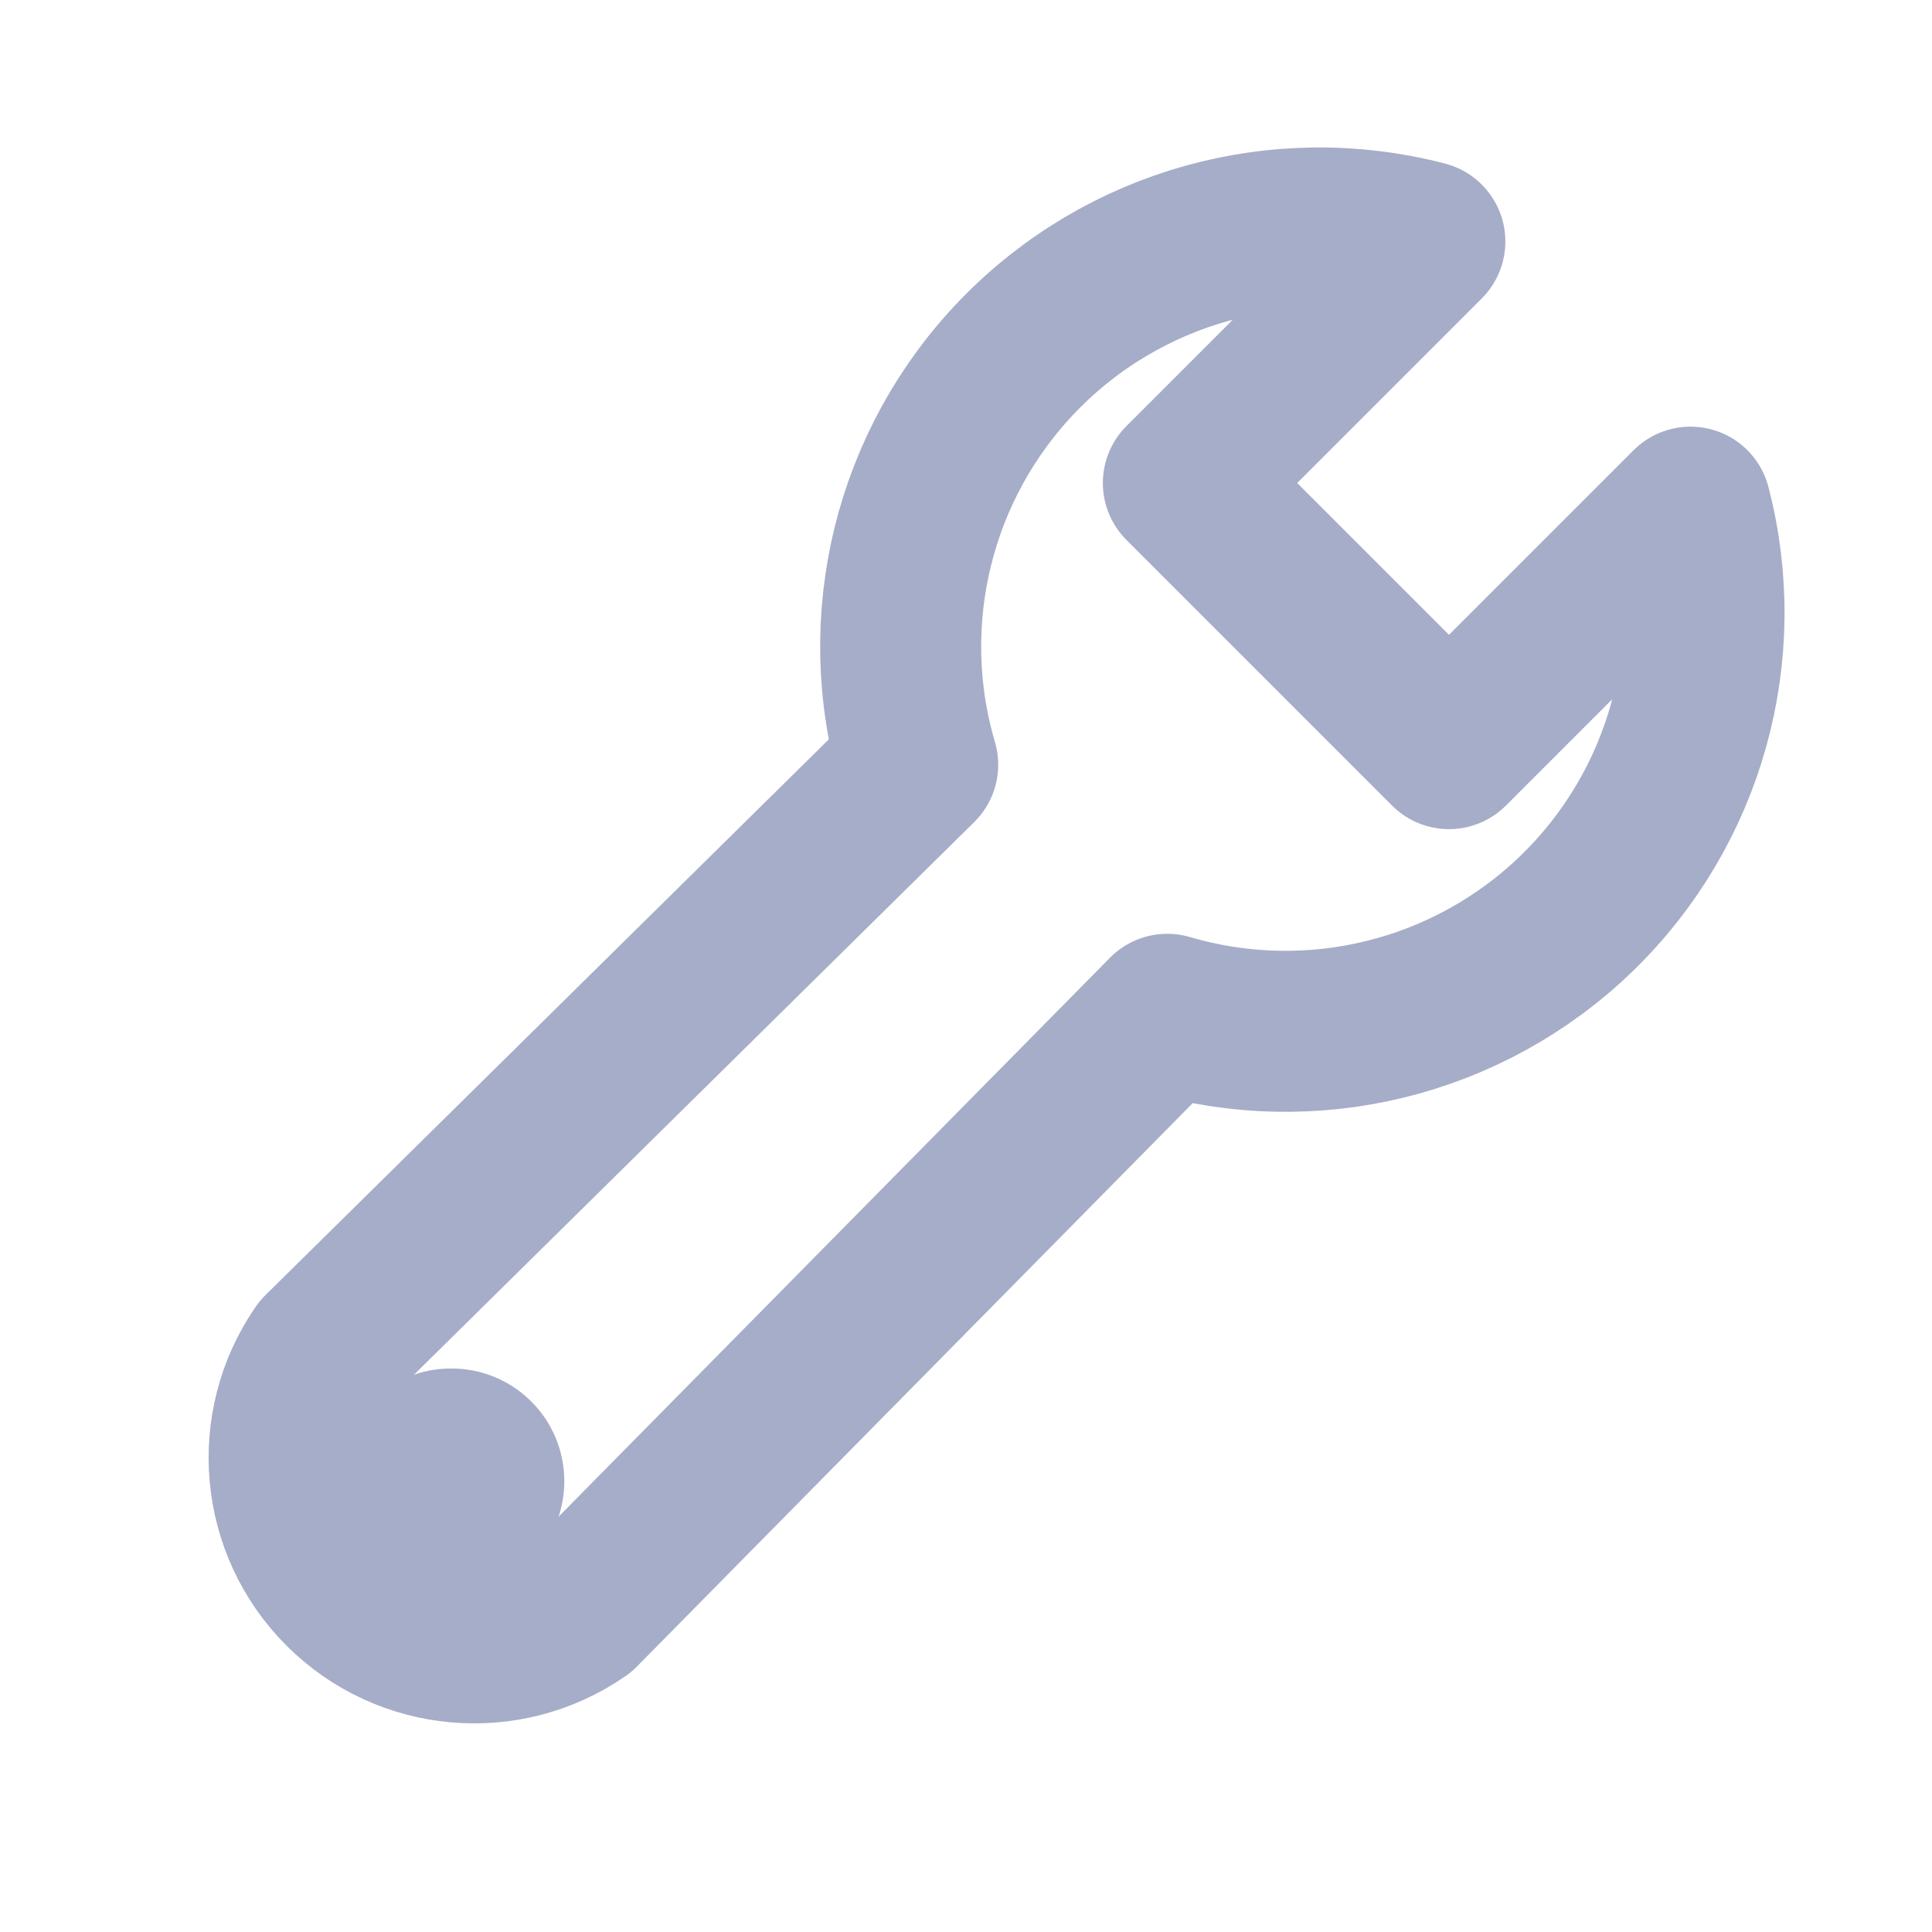
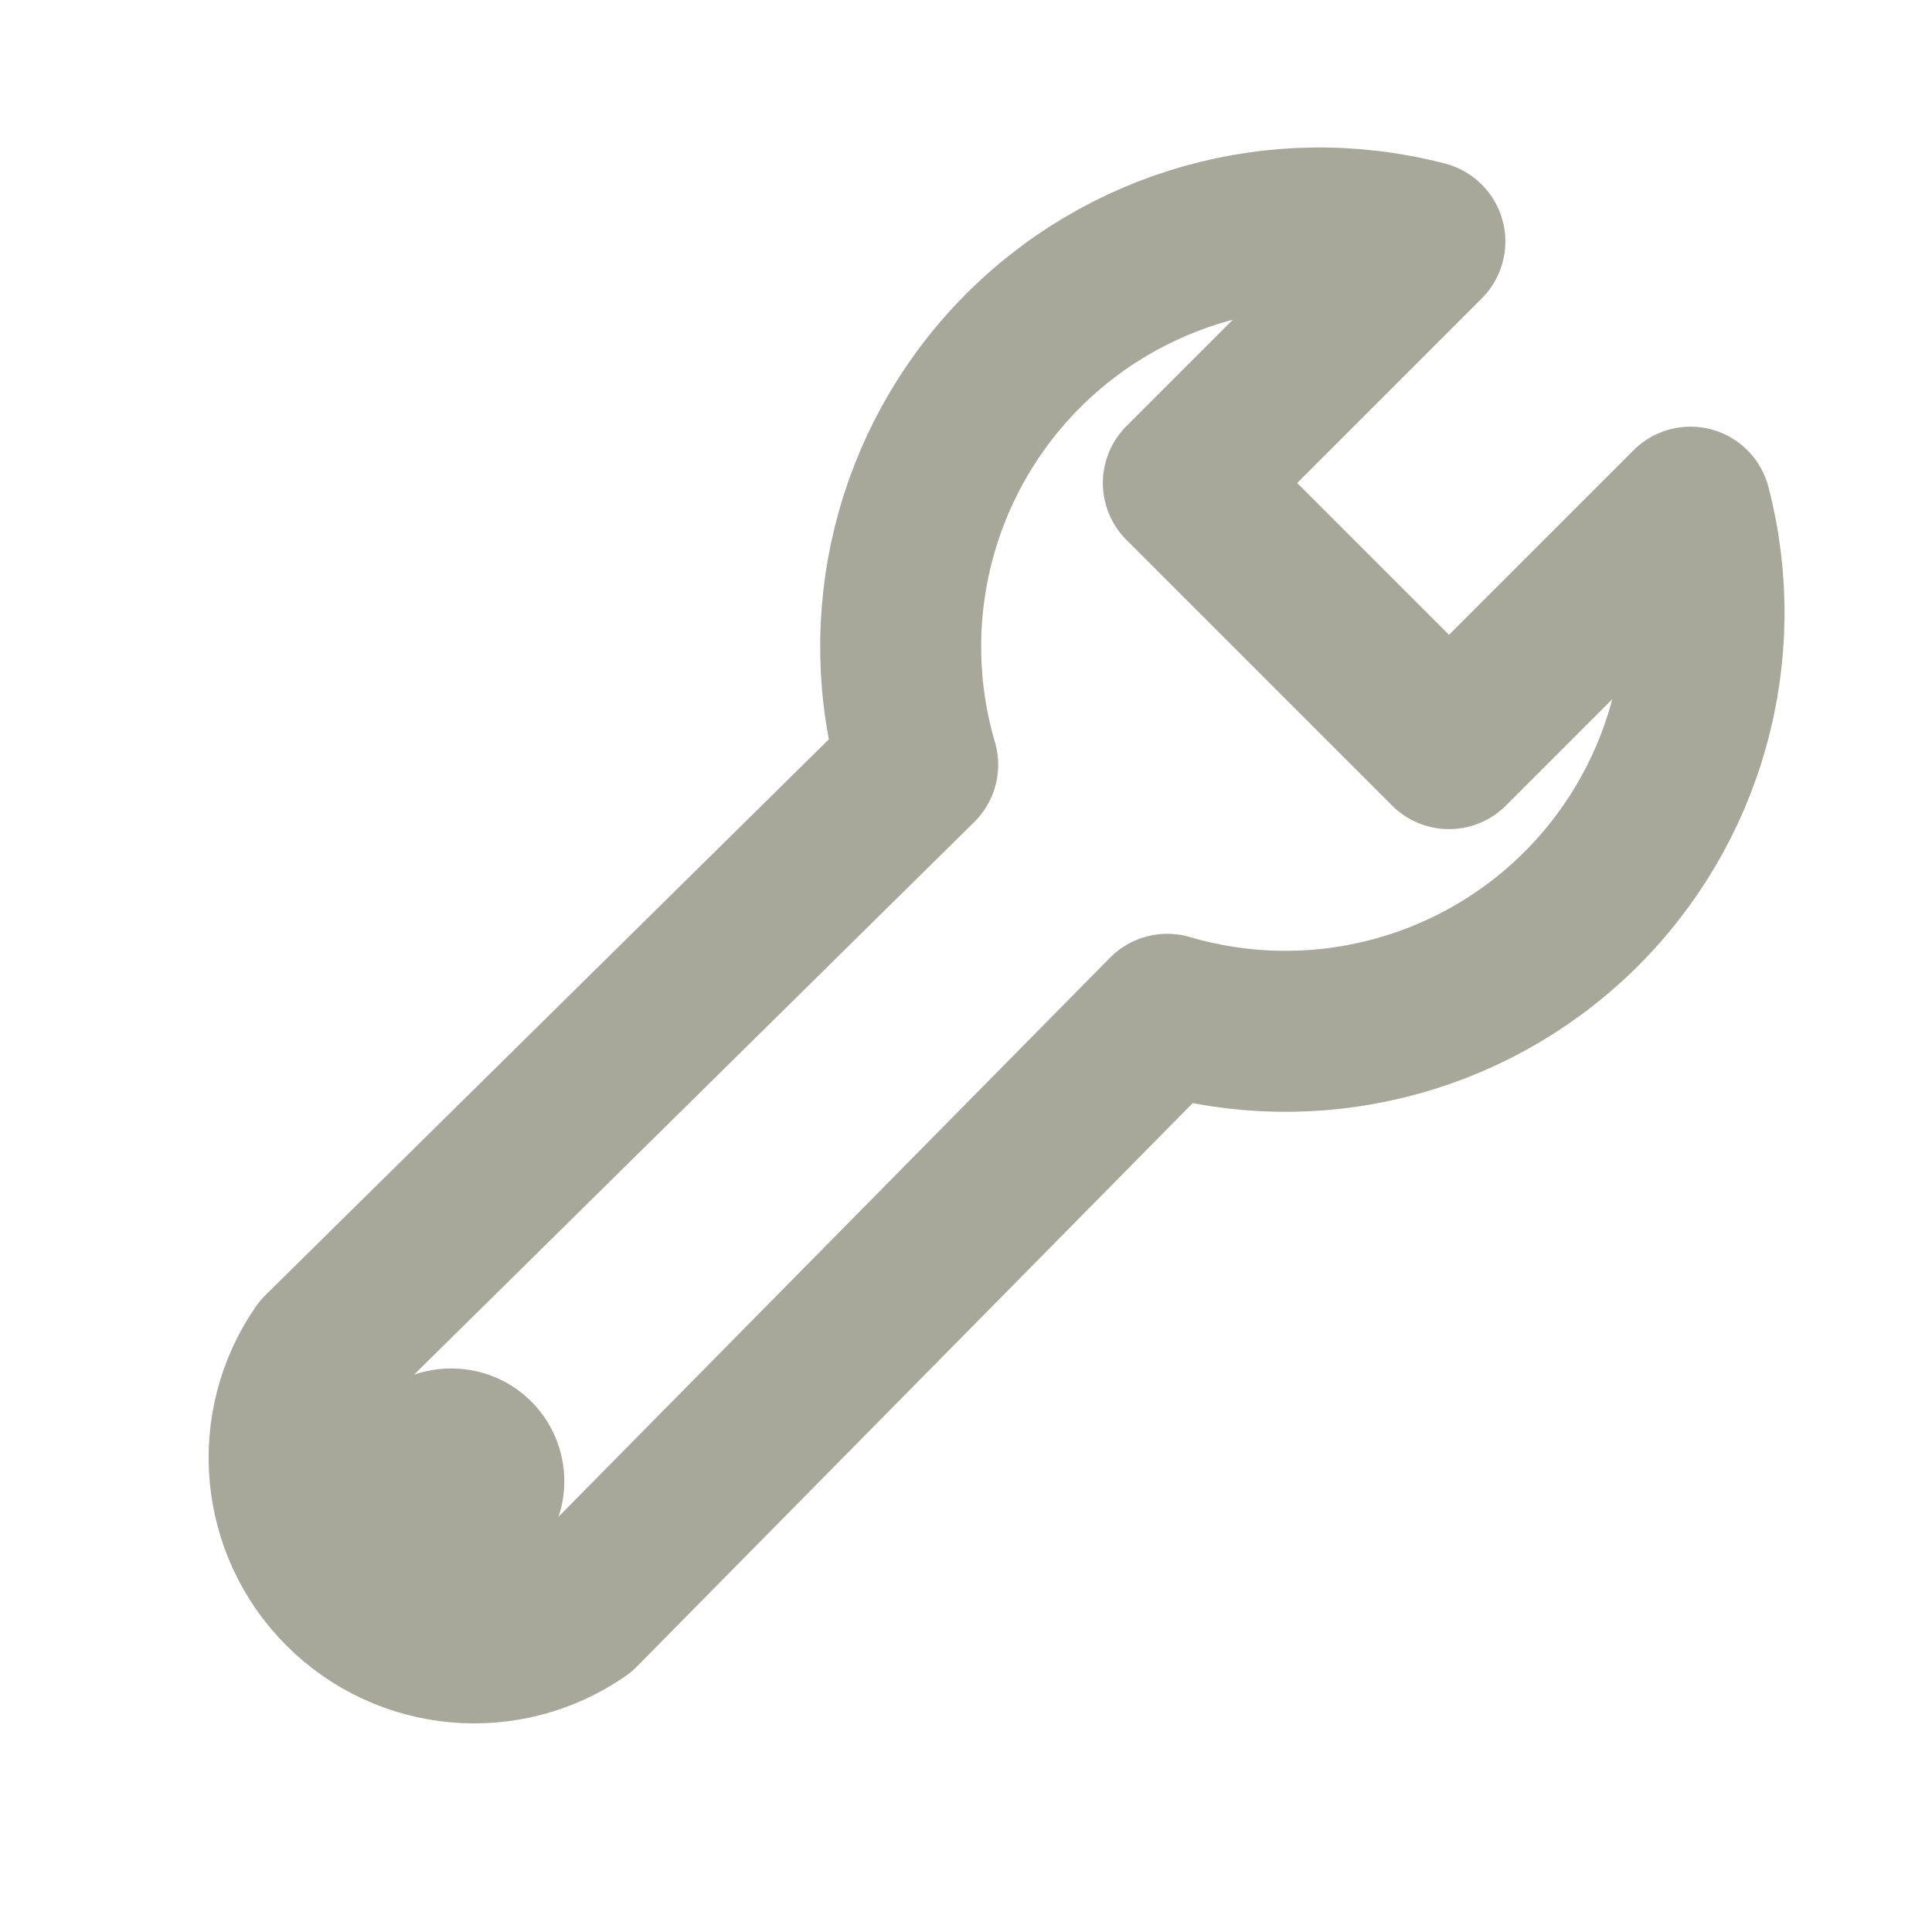
<svg xmlns="http://www.w3.org/2000/svg" viewBox="0 0 24 24" fill="none">
-   <path d="M21 6.3a5.2 5.2 0 0 1-6.5 6.3L7.2 20a2.3 2.3 0 0 1-3.2-3.2l7.4-7.3A5.2 5.2 0 0 1 17.7 3l-3 3 3.3 3.3 3-3Z" stroke="#a6adc8" stroke-width="2" stroke-linecap="round" stroke-linejoin="round" />
-   <path d="M5.6 18.4h.01" stroke="#a6adc8" stroke-width="2.8" stroke-linecap="round" />
+   <path d="M21 6.3a5.2 5.2 0 0 1-6.5 6.3L7.2 20a2.3 2.3 0 0 1-3.2-3.2l7.4-7.3A5.2 5.2 0 0 1 17.7 3l-3 3 3.3 3.3 3-3Z" stroke="#a8a89a" stroke-width="2" stroke-linecap="round" stroke-linejoin="round" />
+   <path d="M5.6 18.4h.01" stroke="#a8a89a" stroke-width="2.8" stroke-linecap="round" />
</svg>
